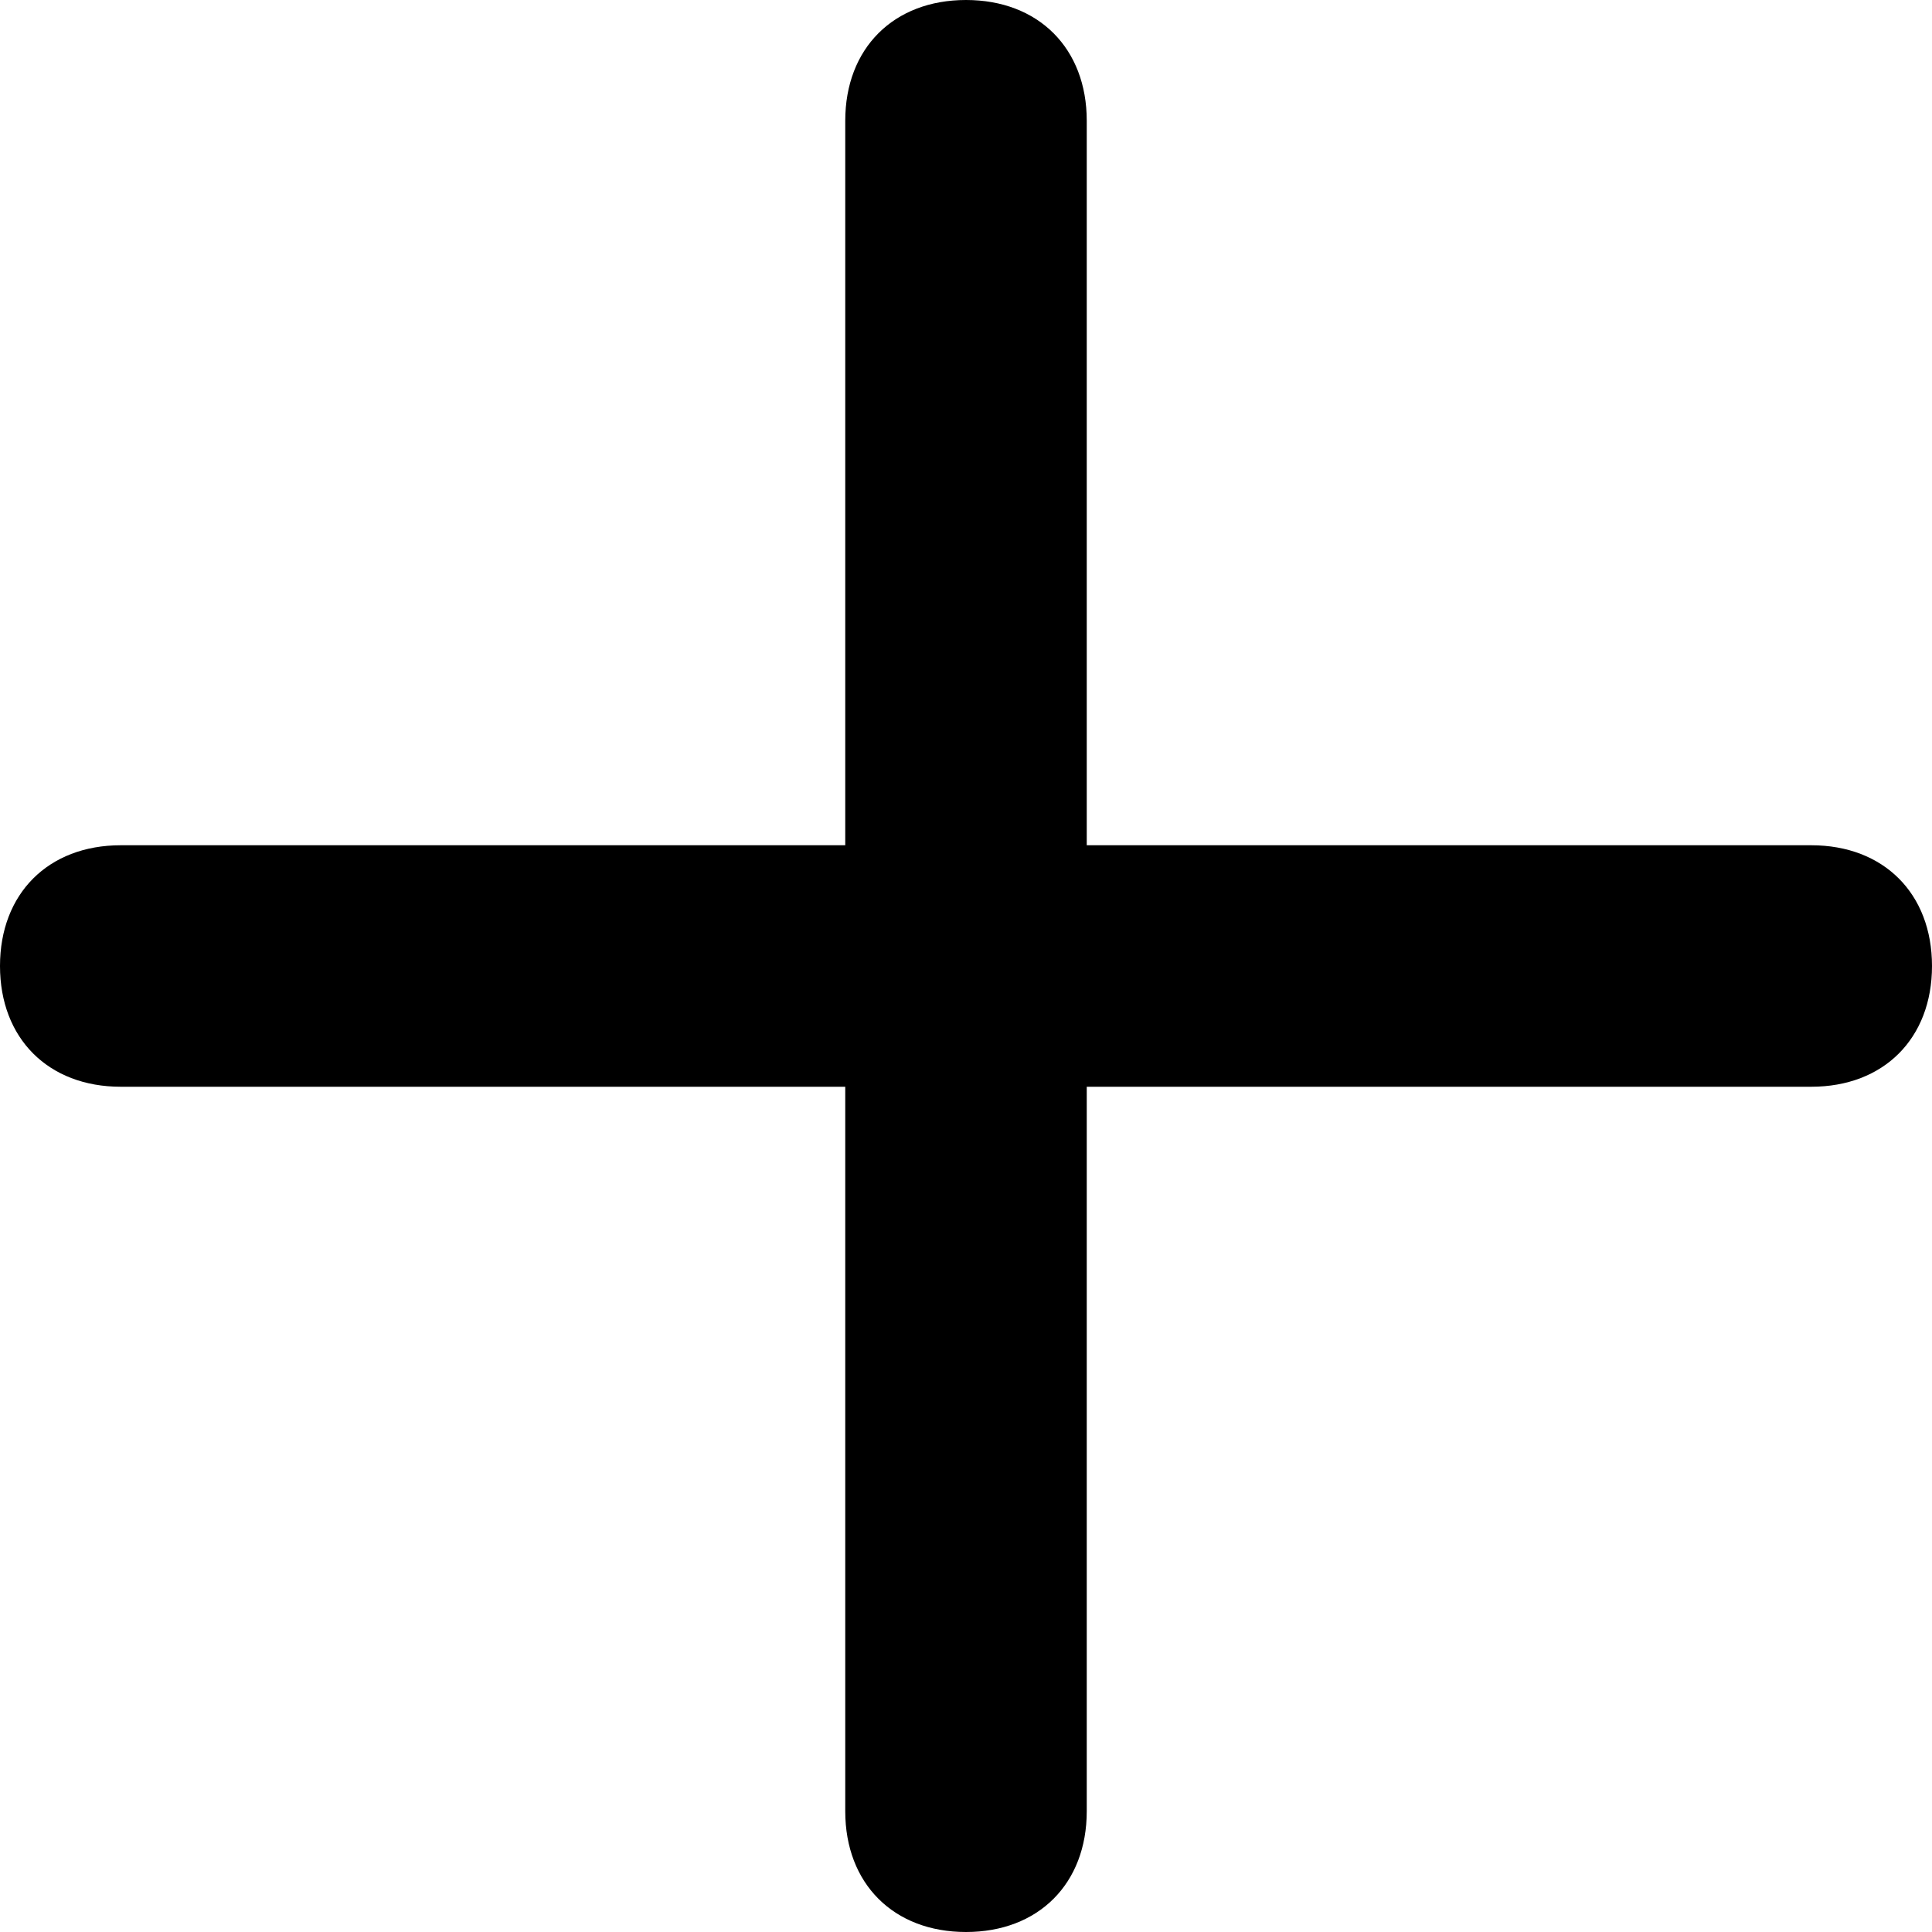
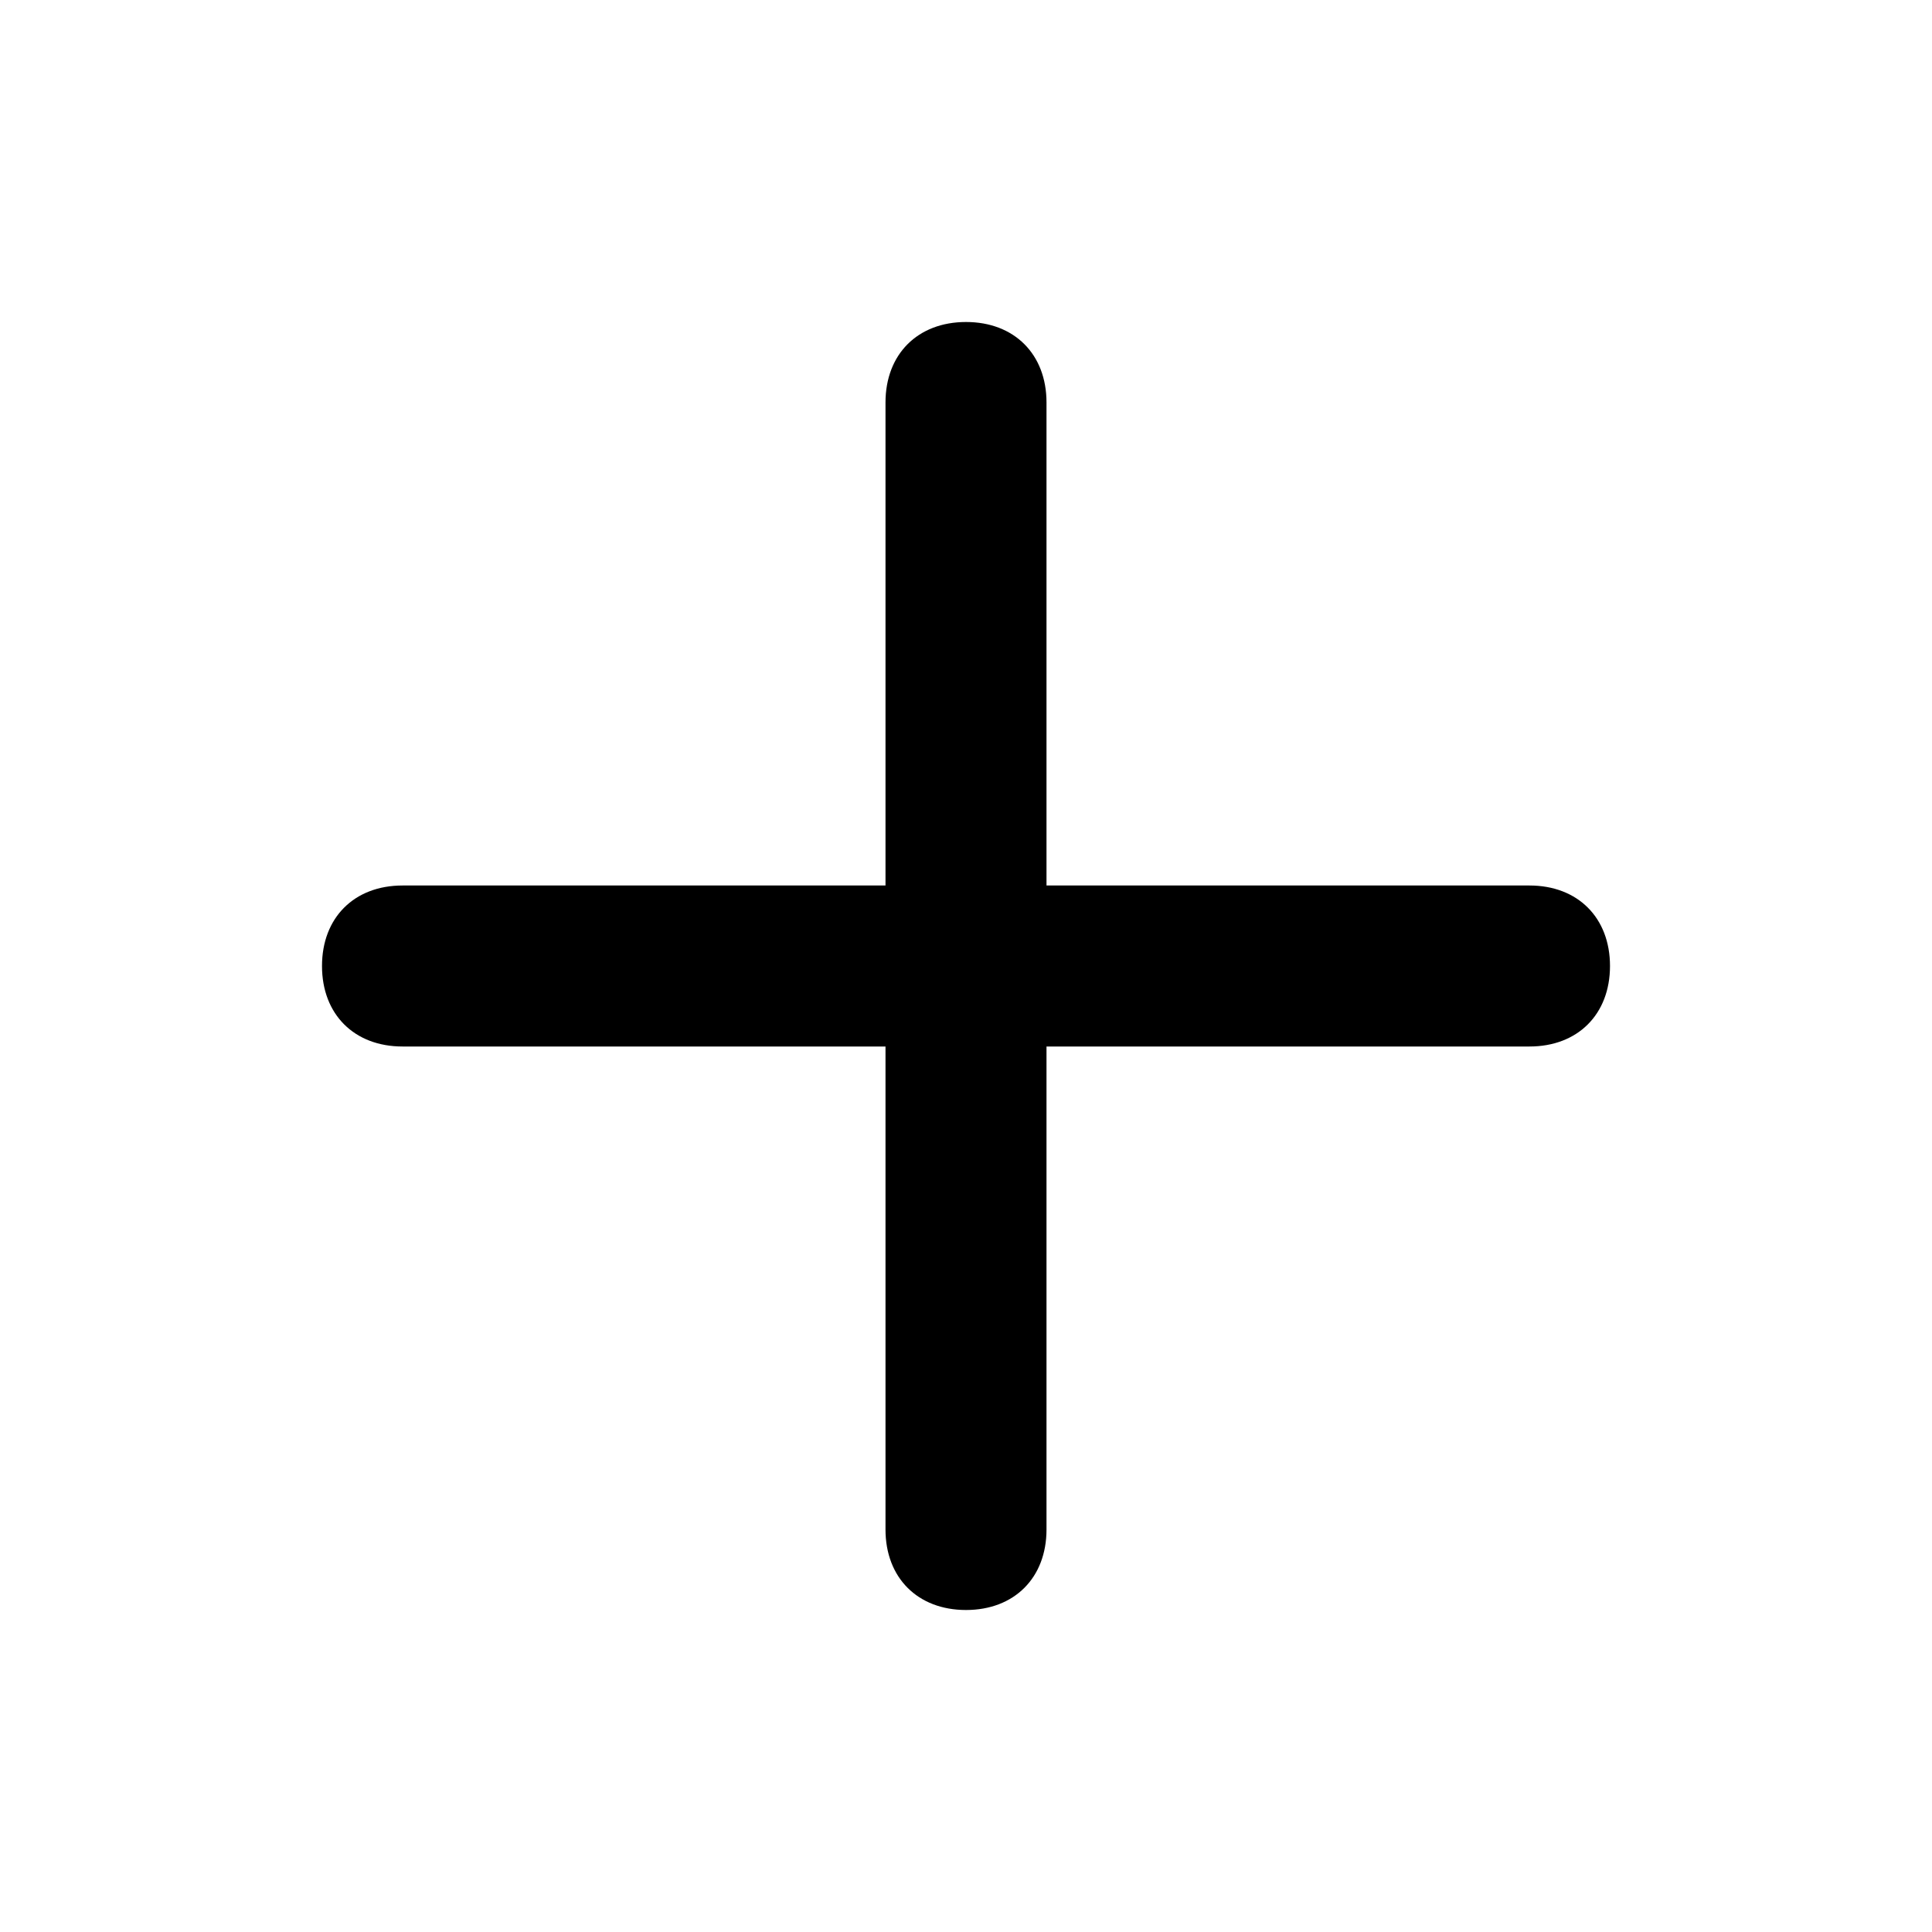
- <svg xmlns="http://www.w3.org/2000/svg" viewBox="0 0 16 16">
+ <svg xmlns="http://www.w3.org/2000/svg" viewBox="-4 -4 24 24">
  <path id="add-a" d="M15,7 L9,7 L9,1 C9,0.4 8.6,0 8,0 C7.4,0 7,0.4 7,1 L7,7 L1,7 C0.4,7 0,7.4 0,8 C0,8.6 0.4,9 1,9 L7,9 L7,15 C7,15.6 7.4,16 8,16 C8.6,16 9,15.6 9,15 L9,9 L15,9 C15.6,9 16,8.6 16,8 C16,7.4 15.6,7 15,7" />
</svg>
